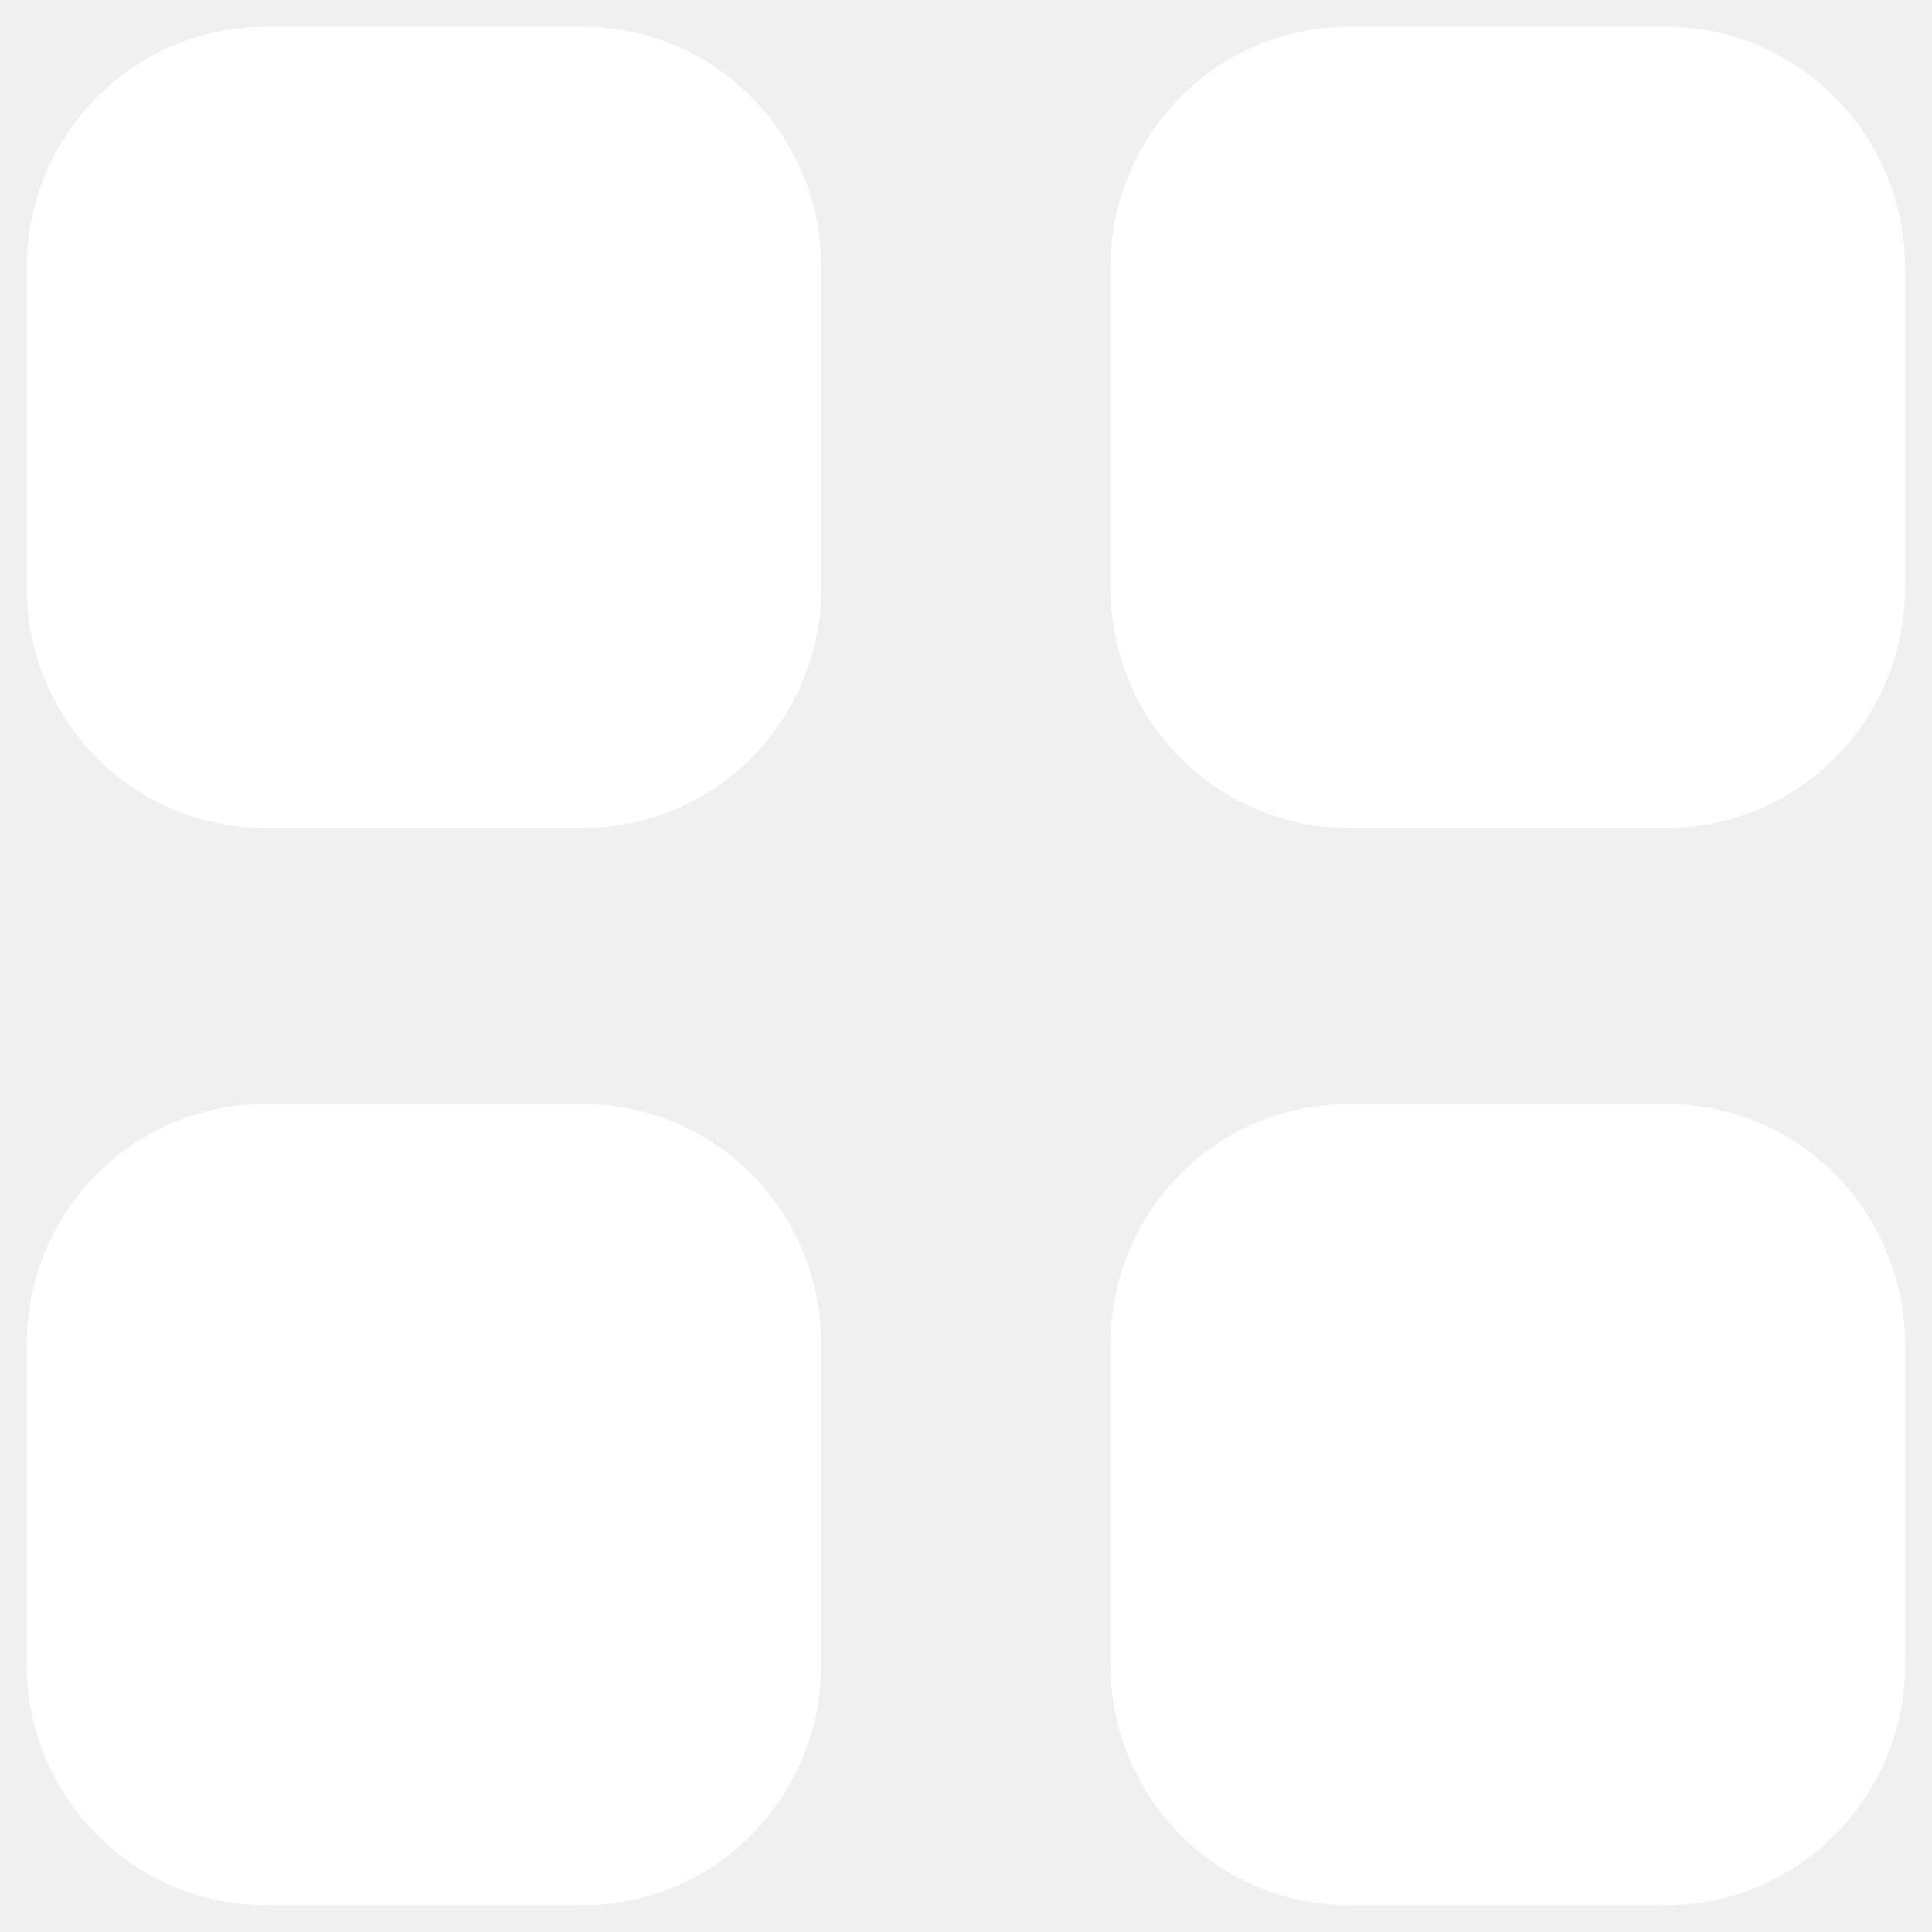
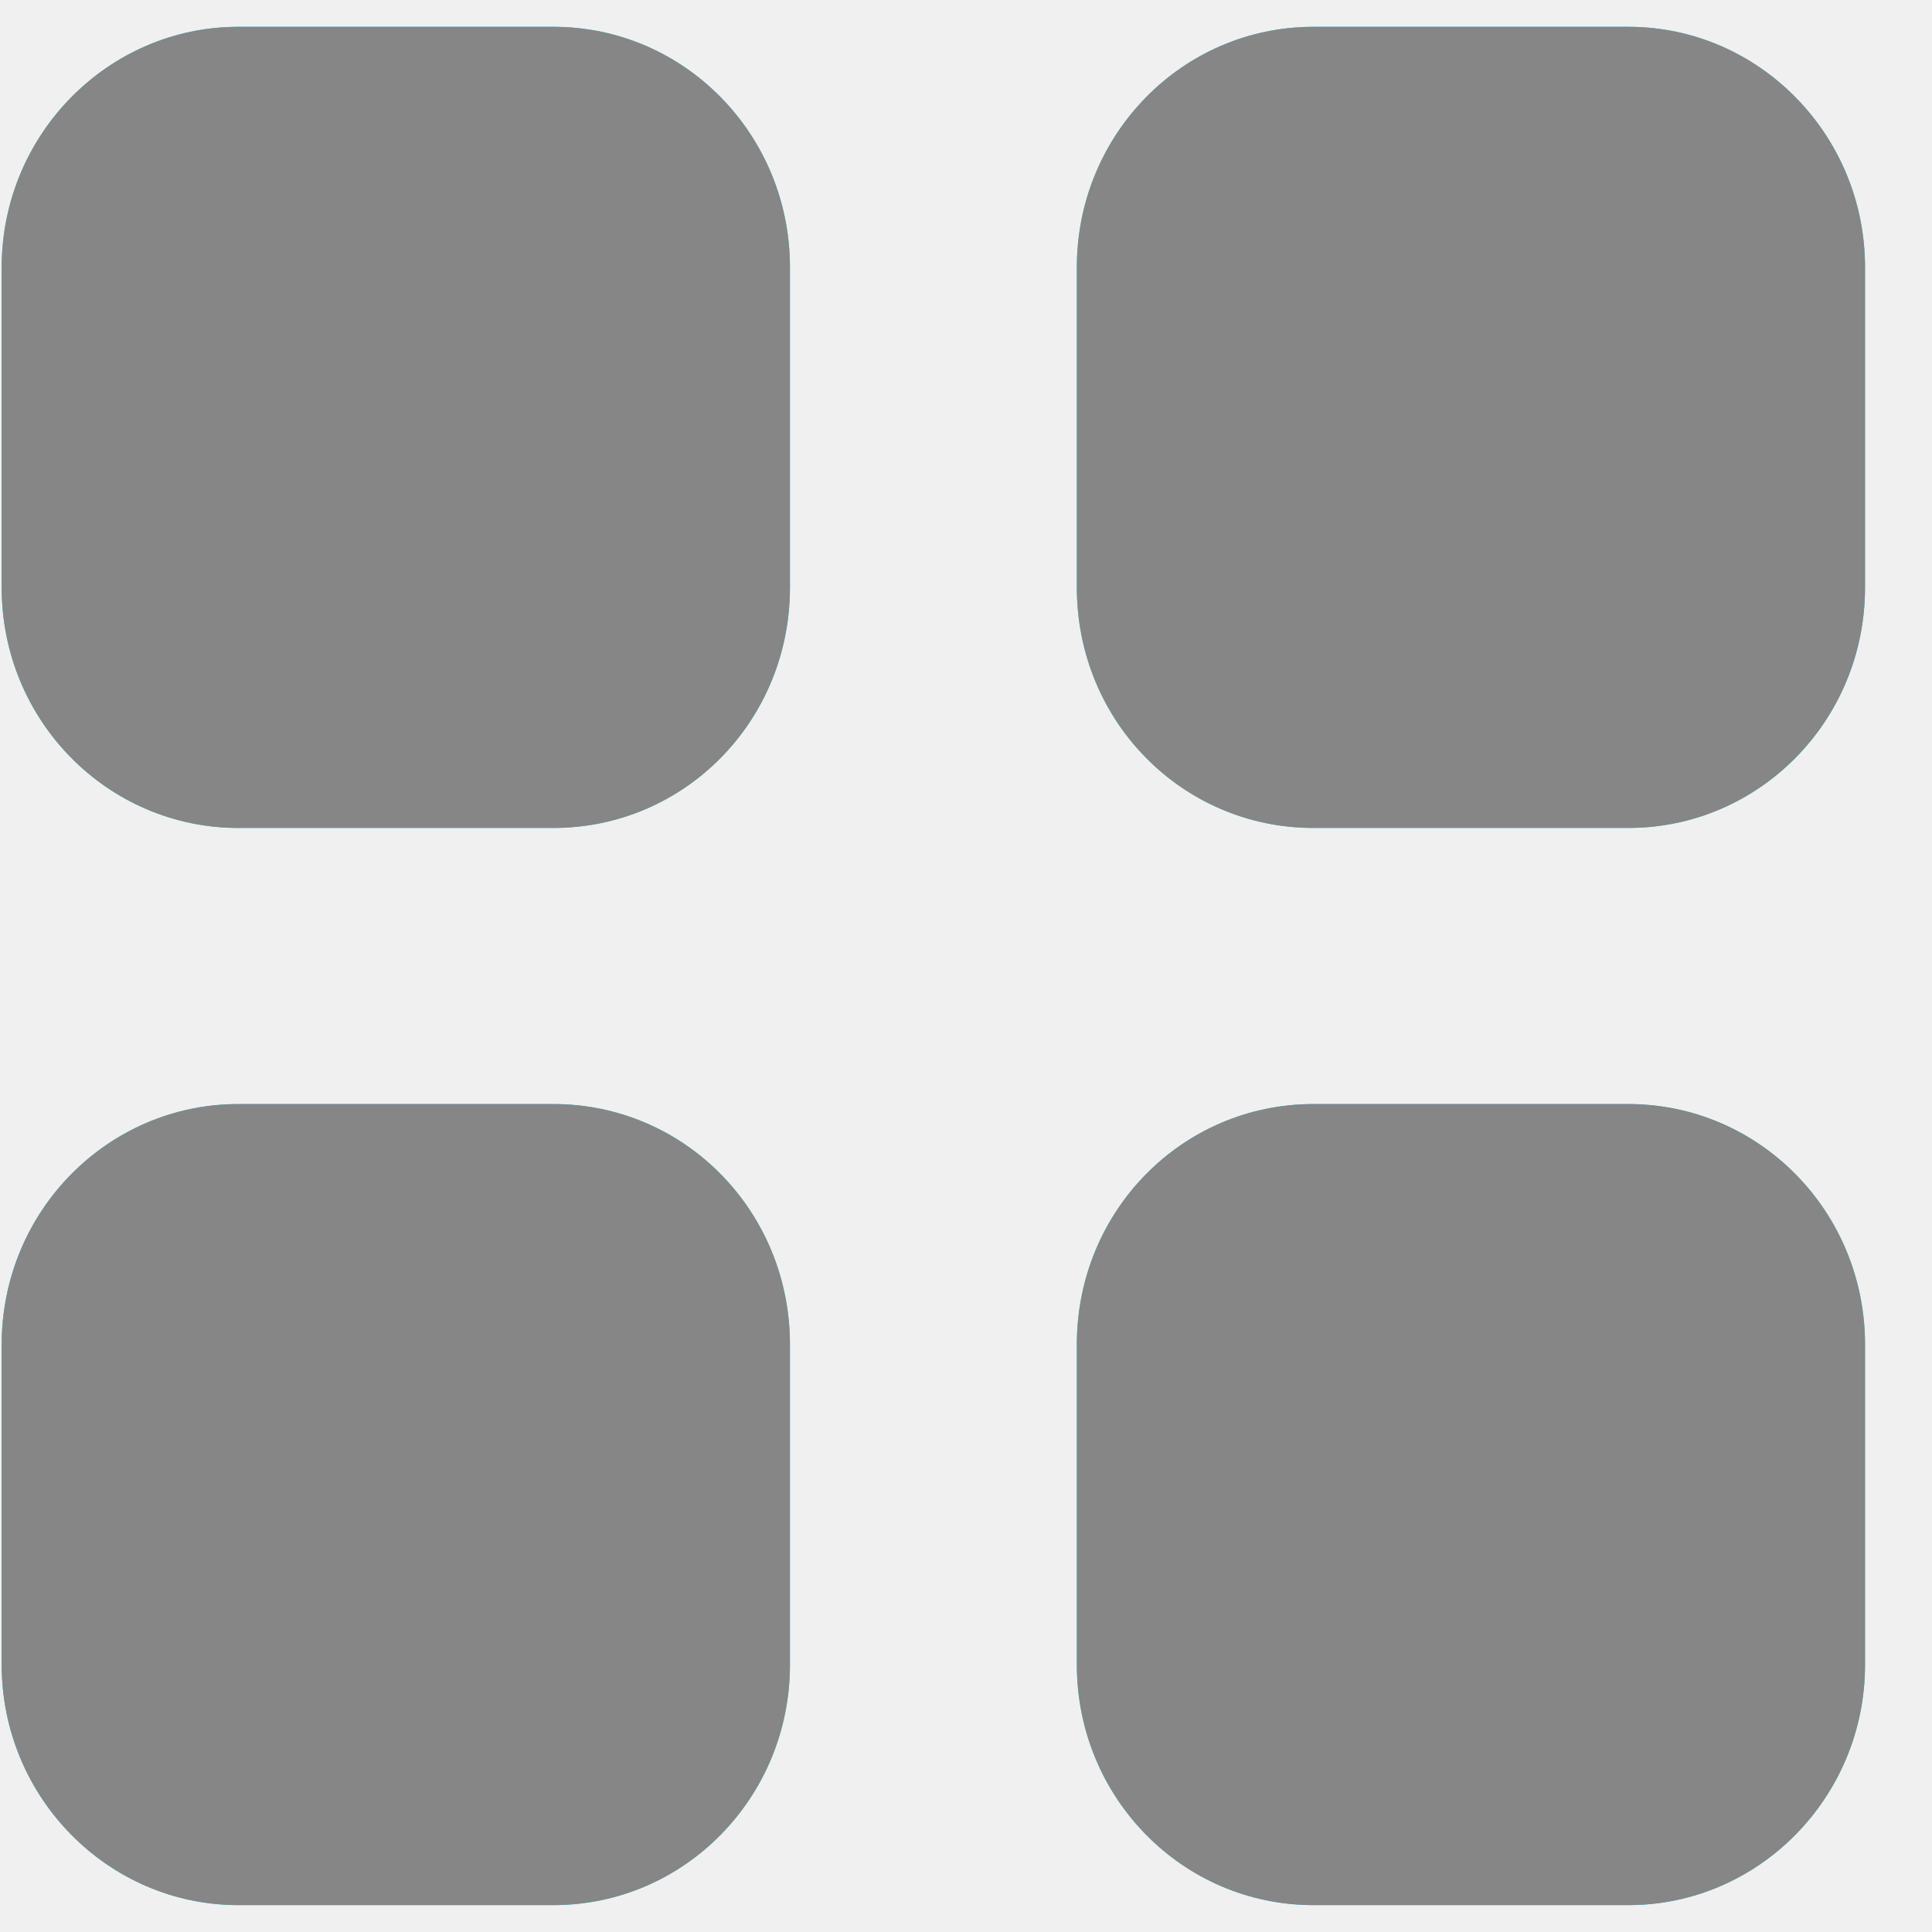
<svg xmlns="http://www.w3.org/2000/svg" width="24" height="24" viewBox="0 0 24 24" fill="none">
-   <path fill-rule="evenodd" clip-rule="evenodd" d="M3.295 0.333H7.239C8.884 0.333 10.202 1.675 10.202 3.321V7.298C10.202 8.955 8.884 10.285 7.239 10.285H3.295C1.662 10.285 0.332 8.955 0.332 7.298V3.321C0.332 1.675 1.662 0.333 3.295 0.333ZM3.295 13.715H7.239C8.884 13.715 10.202 15.046 10.202 16.703V20.68C10.202 22.325 8.884 23.666 7.239 23.666H3.295C1.662 23.666 0.332 22.325 0.332 20.68V16.703C0.332 15.046 1.662 13.715 3.295 13.715ZM20.702 0.333H16.759C15.114 0.333 13.795 1.675 13.795 3.321V7.298C13.795 8.955 15.114 10.285 16.759 10.285H20.702C22.335 10.285 23.665 8.955 23.665 7.298V3.321C23.665 1.675 22.335 0.333 20.702 0.333ZM16.759 13.715H20.702C22.335 13.715 23.665 15.046 23.665 16.703V20.68C23.665 22.325 22.335 23.666 20.702 23.666H16.759C15.114 23.666 13.795 22.325 13.795 20.68V16.703C13.795 15.046 15.114 13.715 16.759 13.715Z" fill="white" />
+   <path fill-rule="evenodd" clip-rule="evenodd" d="M2.961 0.333H6.873C8.505 0.333 9.813 1.675 9.813 3.321V7.298C9.813 8.955 8.505 10.285 6.873 10.285H2.961C1.341 10.285 0.021 8.955 0.021 7.298V3.321C0.021 1.675 1.341 0.333 2.961 0.333ZM2.961 13.715H6.873C8.505 13.715 9.813 15.046 9.813 16.703V20.68C9.813 22.325 8.505 23.666 6.873 23.666H2.961C1.341 23.666 0.021 22.325 0.021 20.68V16.703C0.021 15.046 1.341 13.715 2.961 13.715ZM20.228 0.333H16.317C14.685 0.333 13.377 1.675 13.377 3.321V7.298C13.377 8.955 14.685 10.285 16.317 10.285H20.228C21.849 10.285 23.168 8.955 23.168 7.298V3.321C23.168 1.675 21.849 0.333 20.228 0.333ZM16.317 13.715H20.228C21.849 13.715 23.168 15.046 23.168 16.702V20.68C23.168 22.325 21.849 23.666 20.228 23.666H16.317C14.685 23.666 13.377 22.325 13.377 20.68V16.702C13.377 15.046 14.685 13.715 16.317 13.715Z" fill="#00D1FF" />
+   <path fill-rule="evenodd" clip-rule="evenodd" d="M2.961 0.333H6.873C8.505 0.333 9.813 1.675 9.813 3.321V7.298C9.813 8.955 8.505 10.285 6.873 10.285H2.961C1.341 10.285 0.021 8.955 0.021 7.298V3.321C0.021 1.675 1.341 0.333 2.961 0.333ZM2.961 13.715H6.873C8.505 13.715 9.813 15.046 9.813 16.703V20.68C9.813 22.325 8.505 23.666 6.873 23.666H2.961C1.341 23.666 0.021 22.325 0.021 20.68V16.703C0.021 15.046 1.341 13.715 2.961 13.715ZM20.228 0.333H16.317C14.685 0.333 13.377 1.675 13.377 3.321V7.298C13.377 8.955 14.685 10.285 16.317 10.285H20.228C21.849 10.285 23.168 8.955 23.168 7.298V3.321C23.168 1.675 21.849 0.333 20.228 0.333ZM16.317 13.715H20.228C21.849 13.715 23.168 15.046 23.168 16.702V20.68C23.168 22.325 21.849 23.666 20.228 23.666H16.317C14.685 23.666 13.377 22.325 13.377 20.68V16.702C13.377 15.046 14.685 13.715 16.317 13.715Z" fill="#868686" />
</svg>
